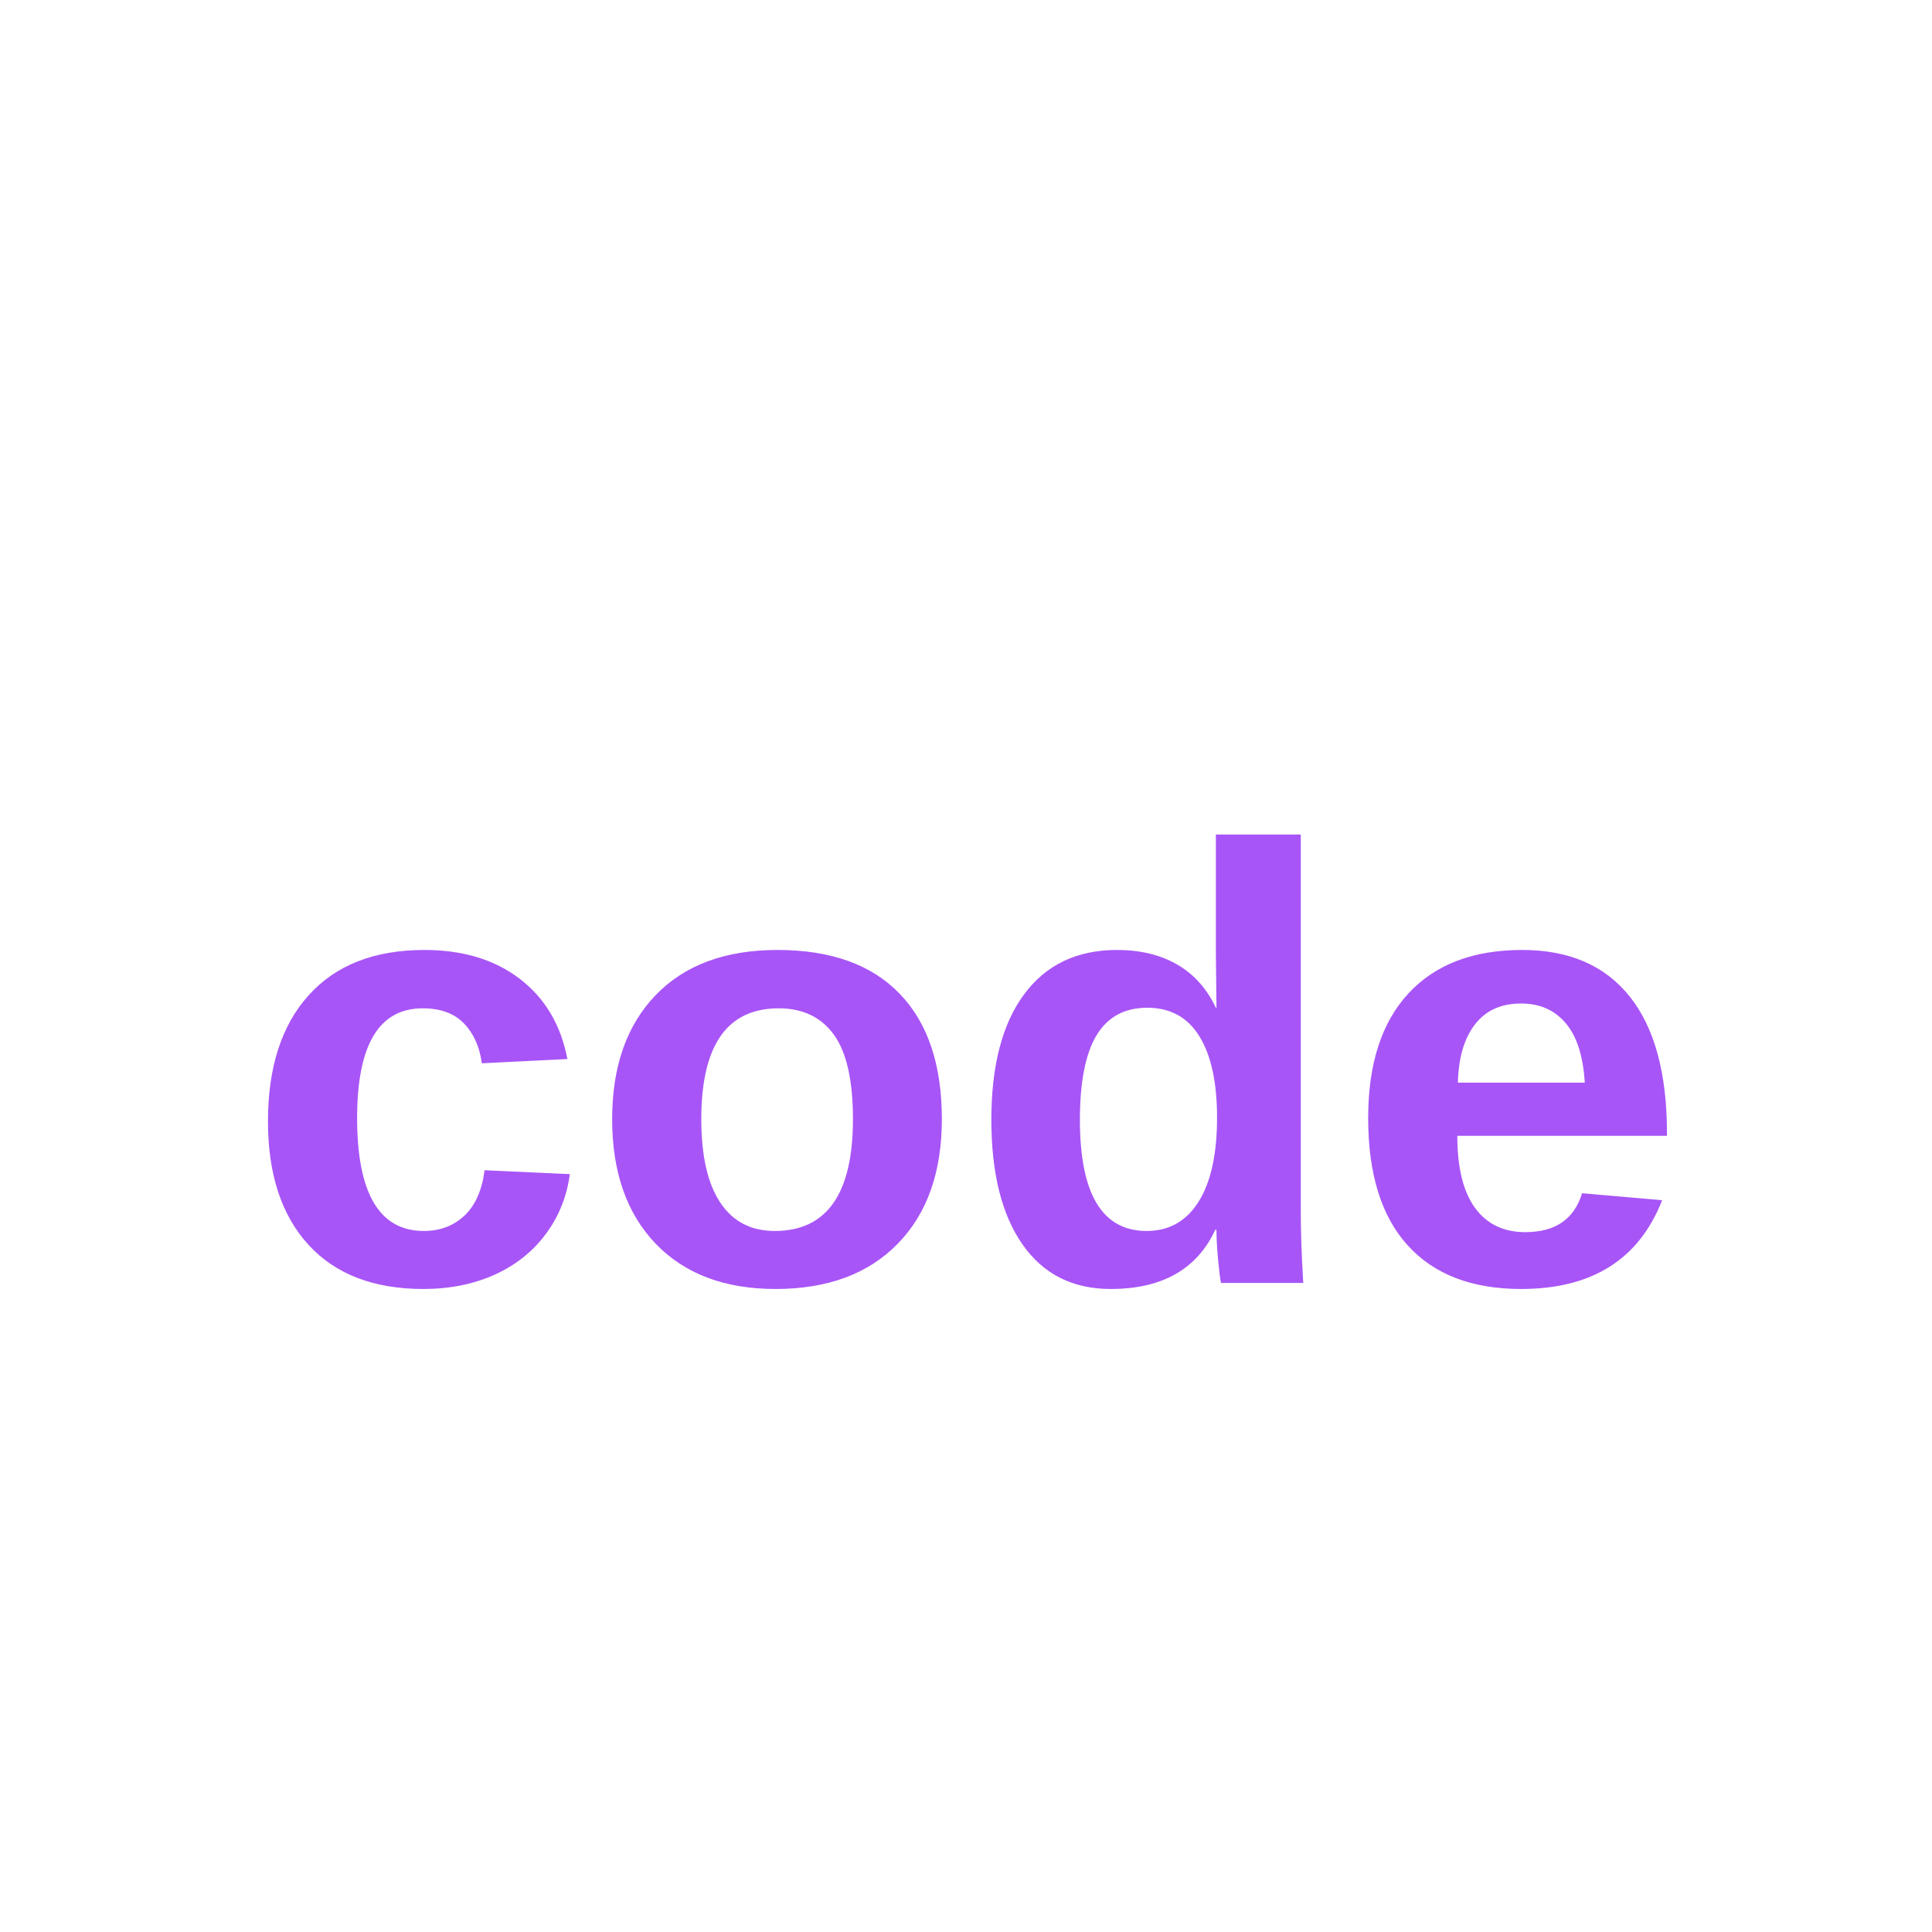
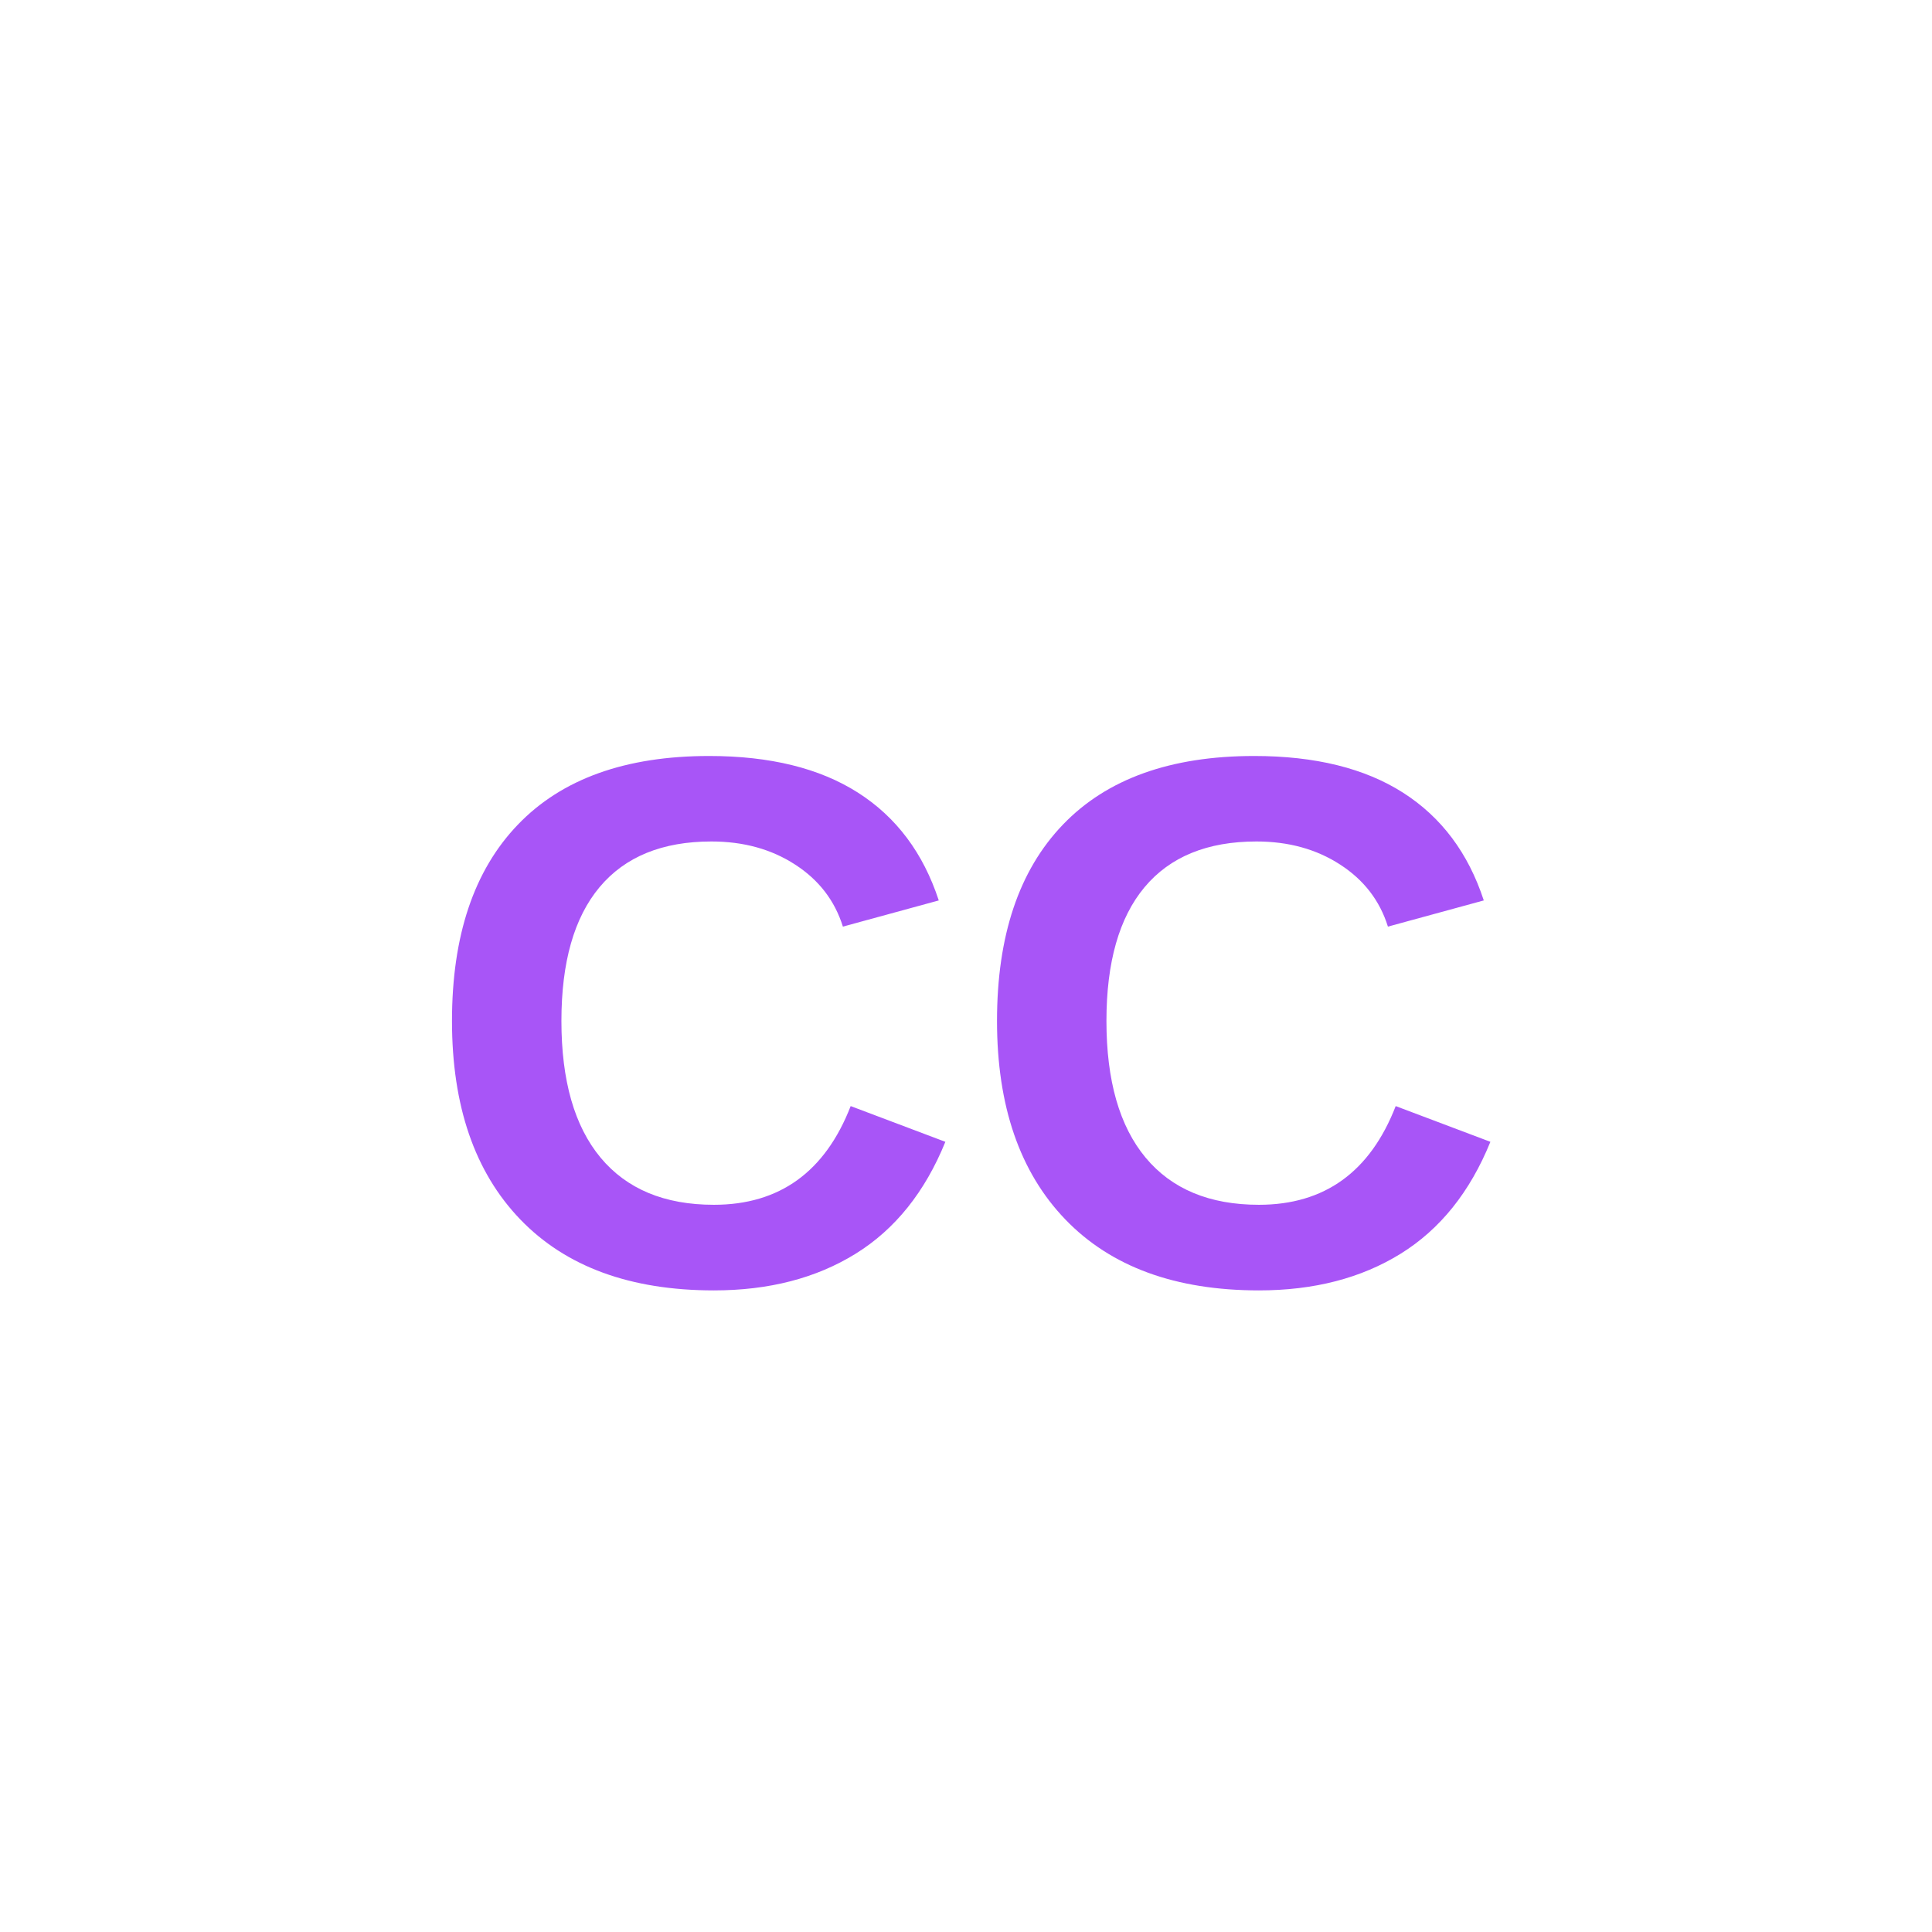
<svg xmlns="http://www.w3.org/2000/svg" viewBox="0 0 256 256" fill="none">
-   <text x="128" y="170" text-anchor="middle" font-family="Arial, Helvetica, sans-serif" font-size="82" font-weight="bold" fill="#A855F7">code</text>
+   <text x="128" y="170" text-anchor="middle" font-family="Arial, Helvetica, sans-serif" font-size="100" font-weight="bold" fill="#A855F7">CC</text>
</svg>
